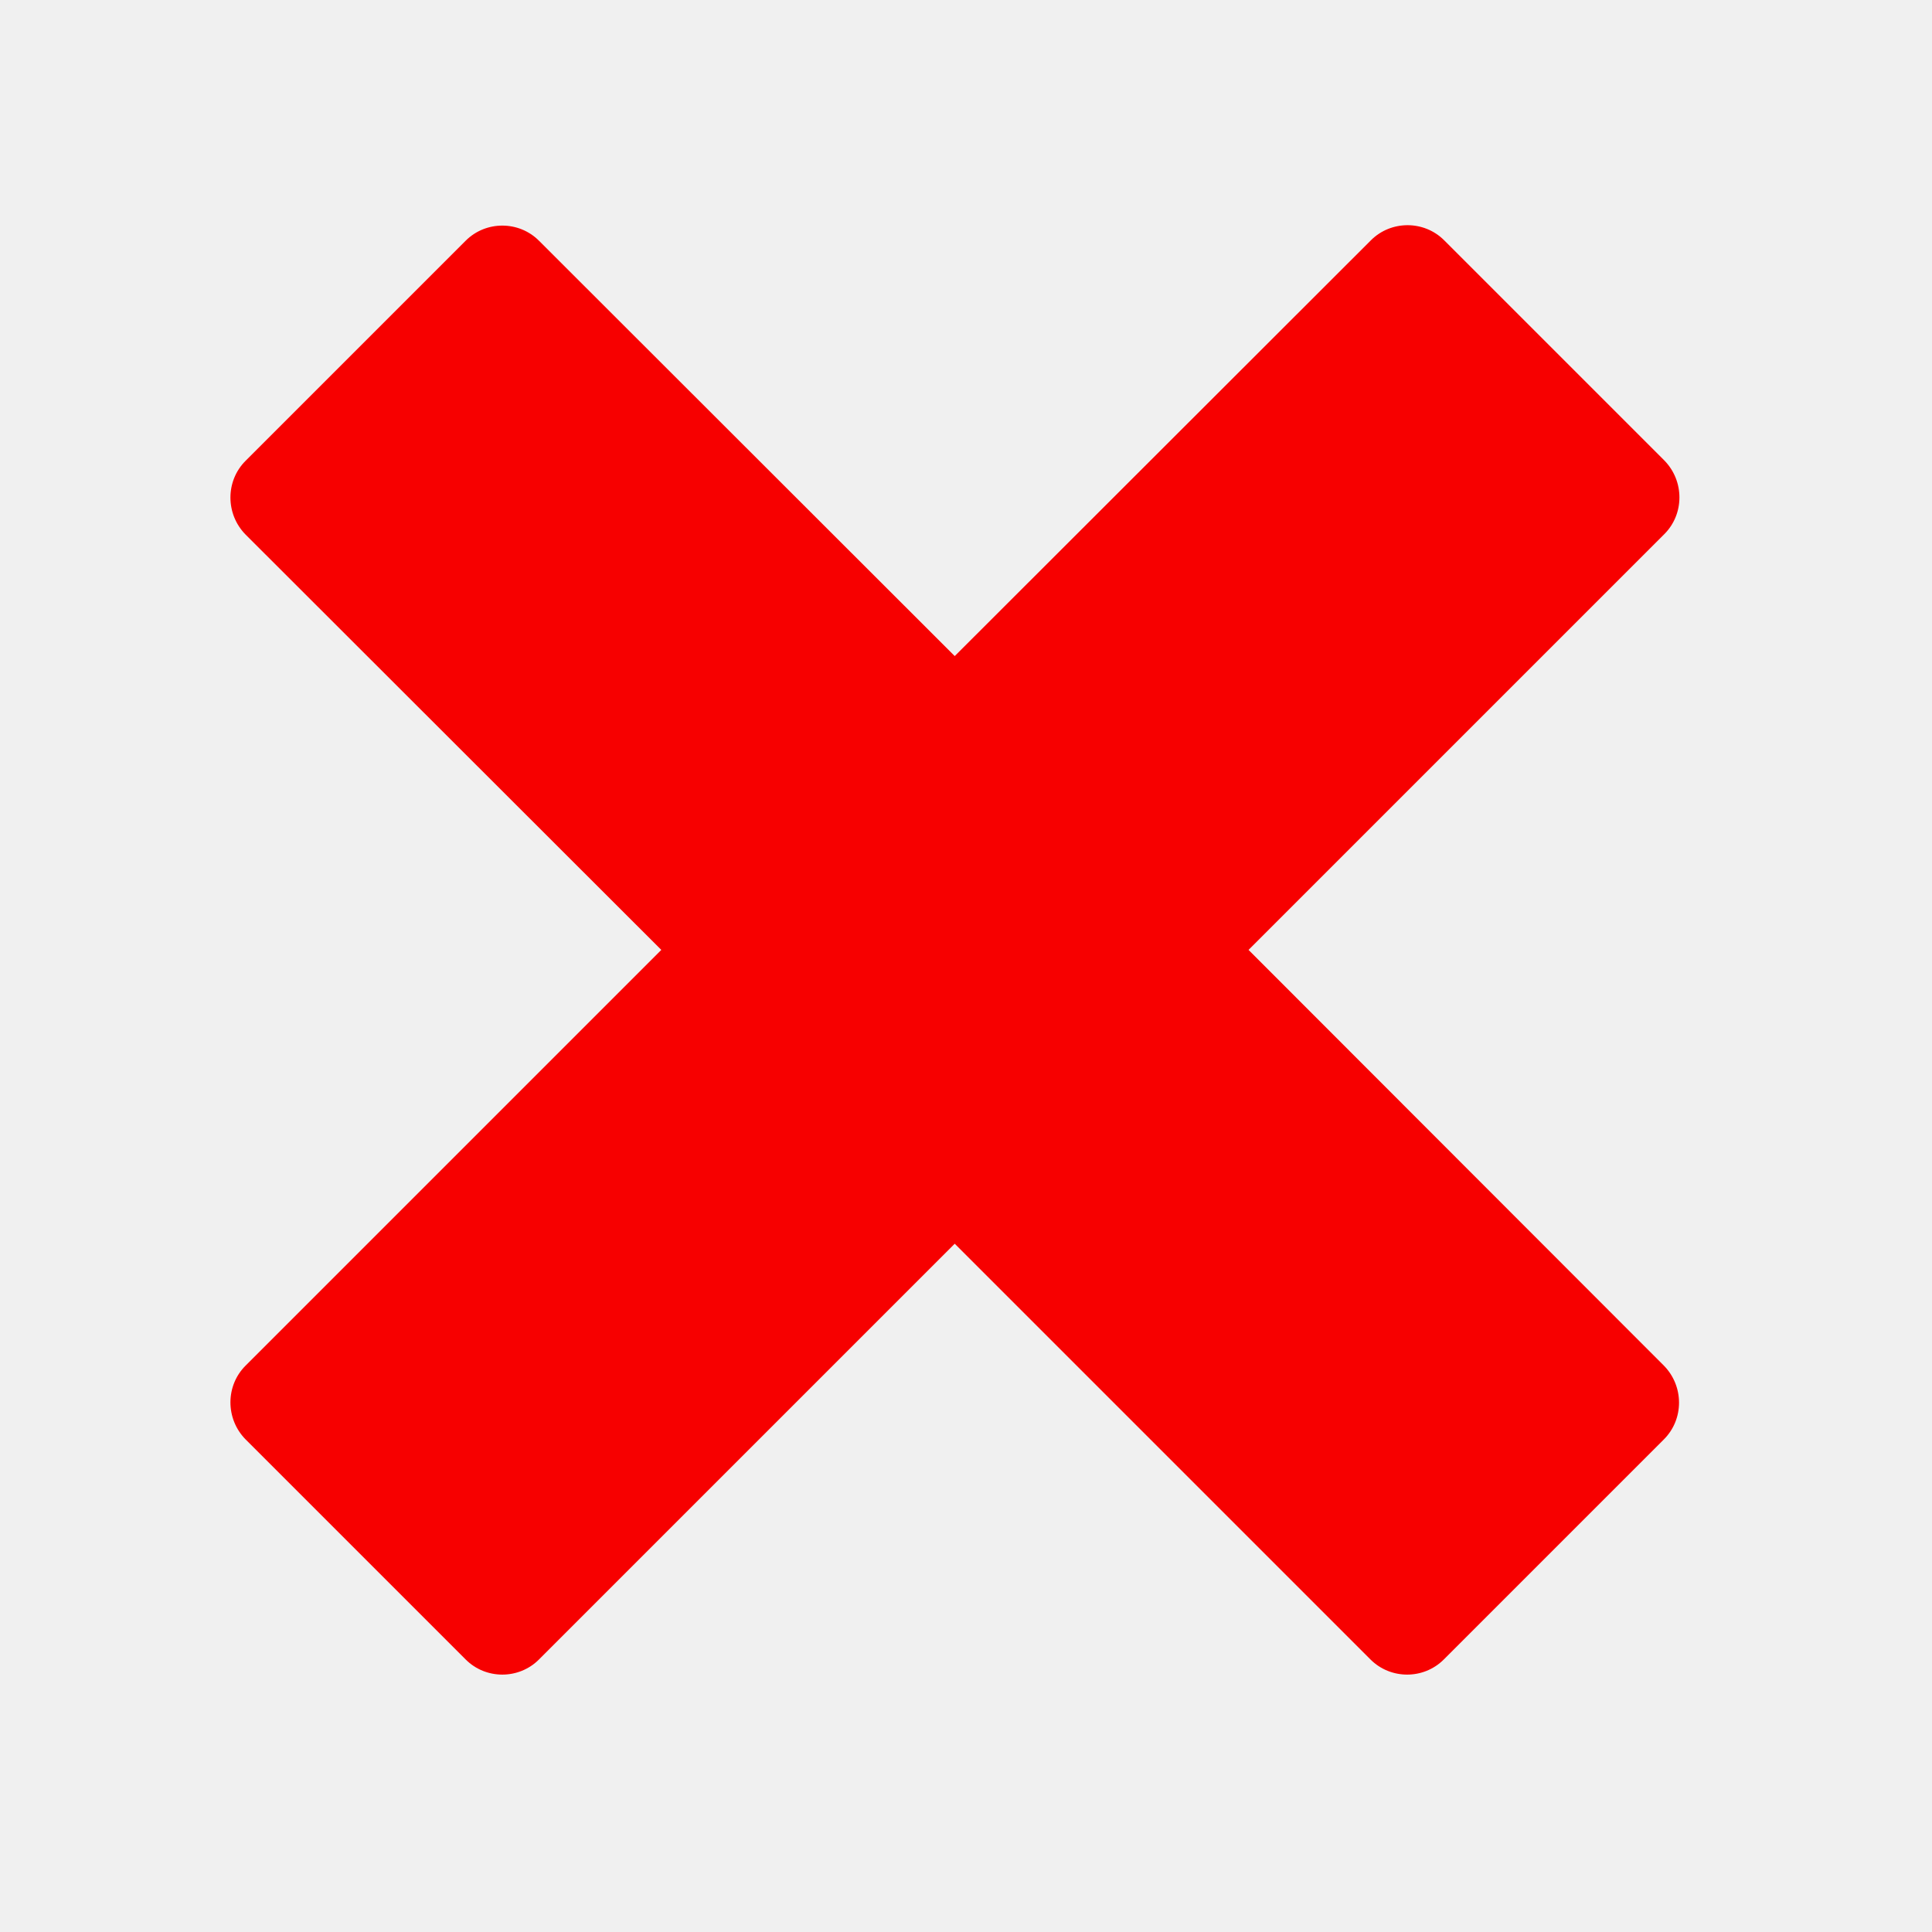
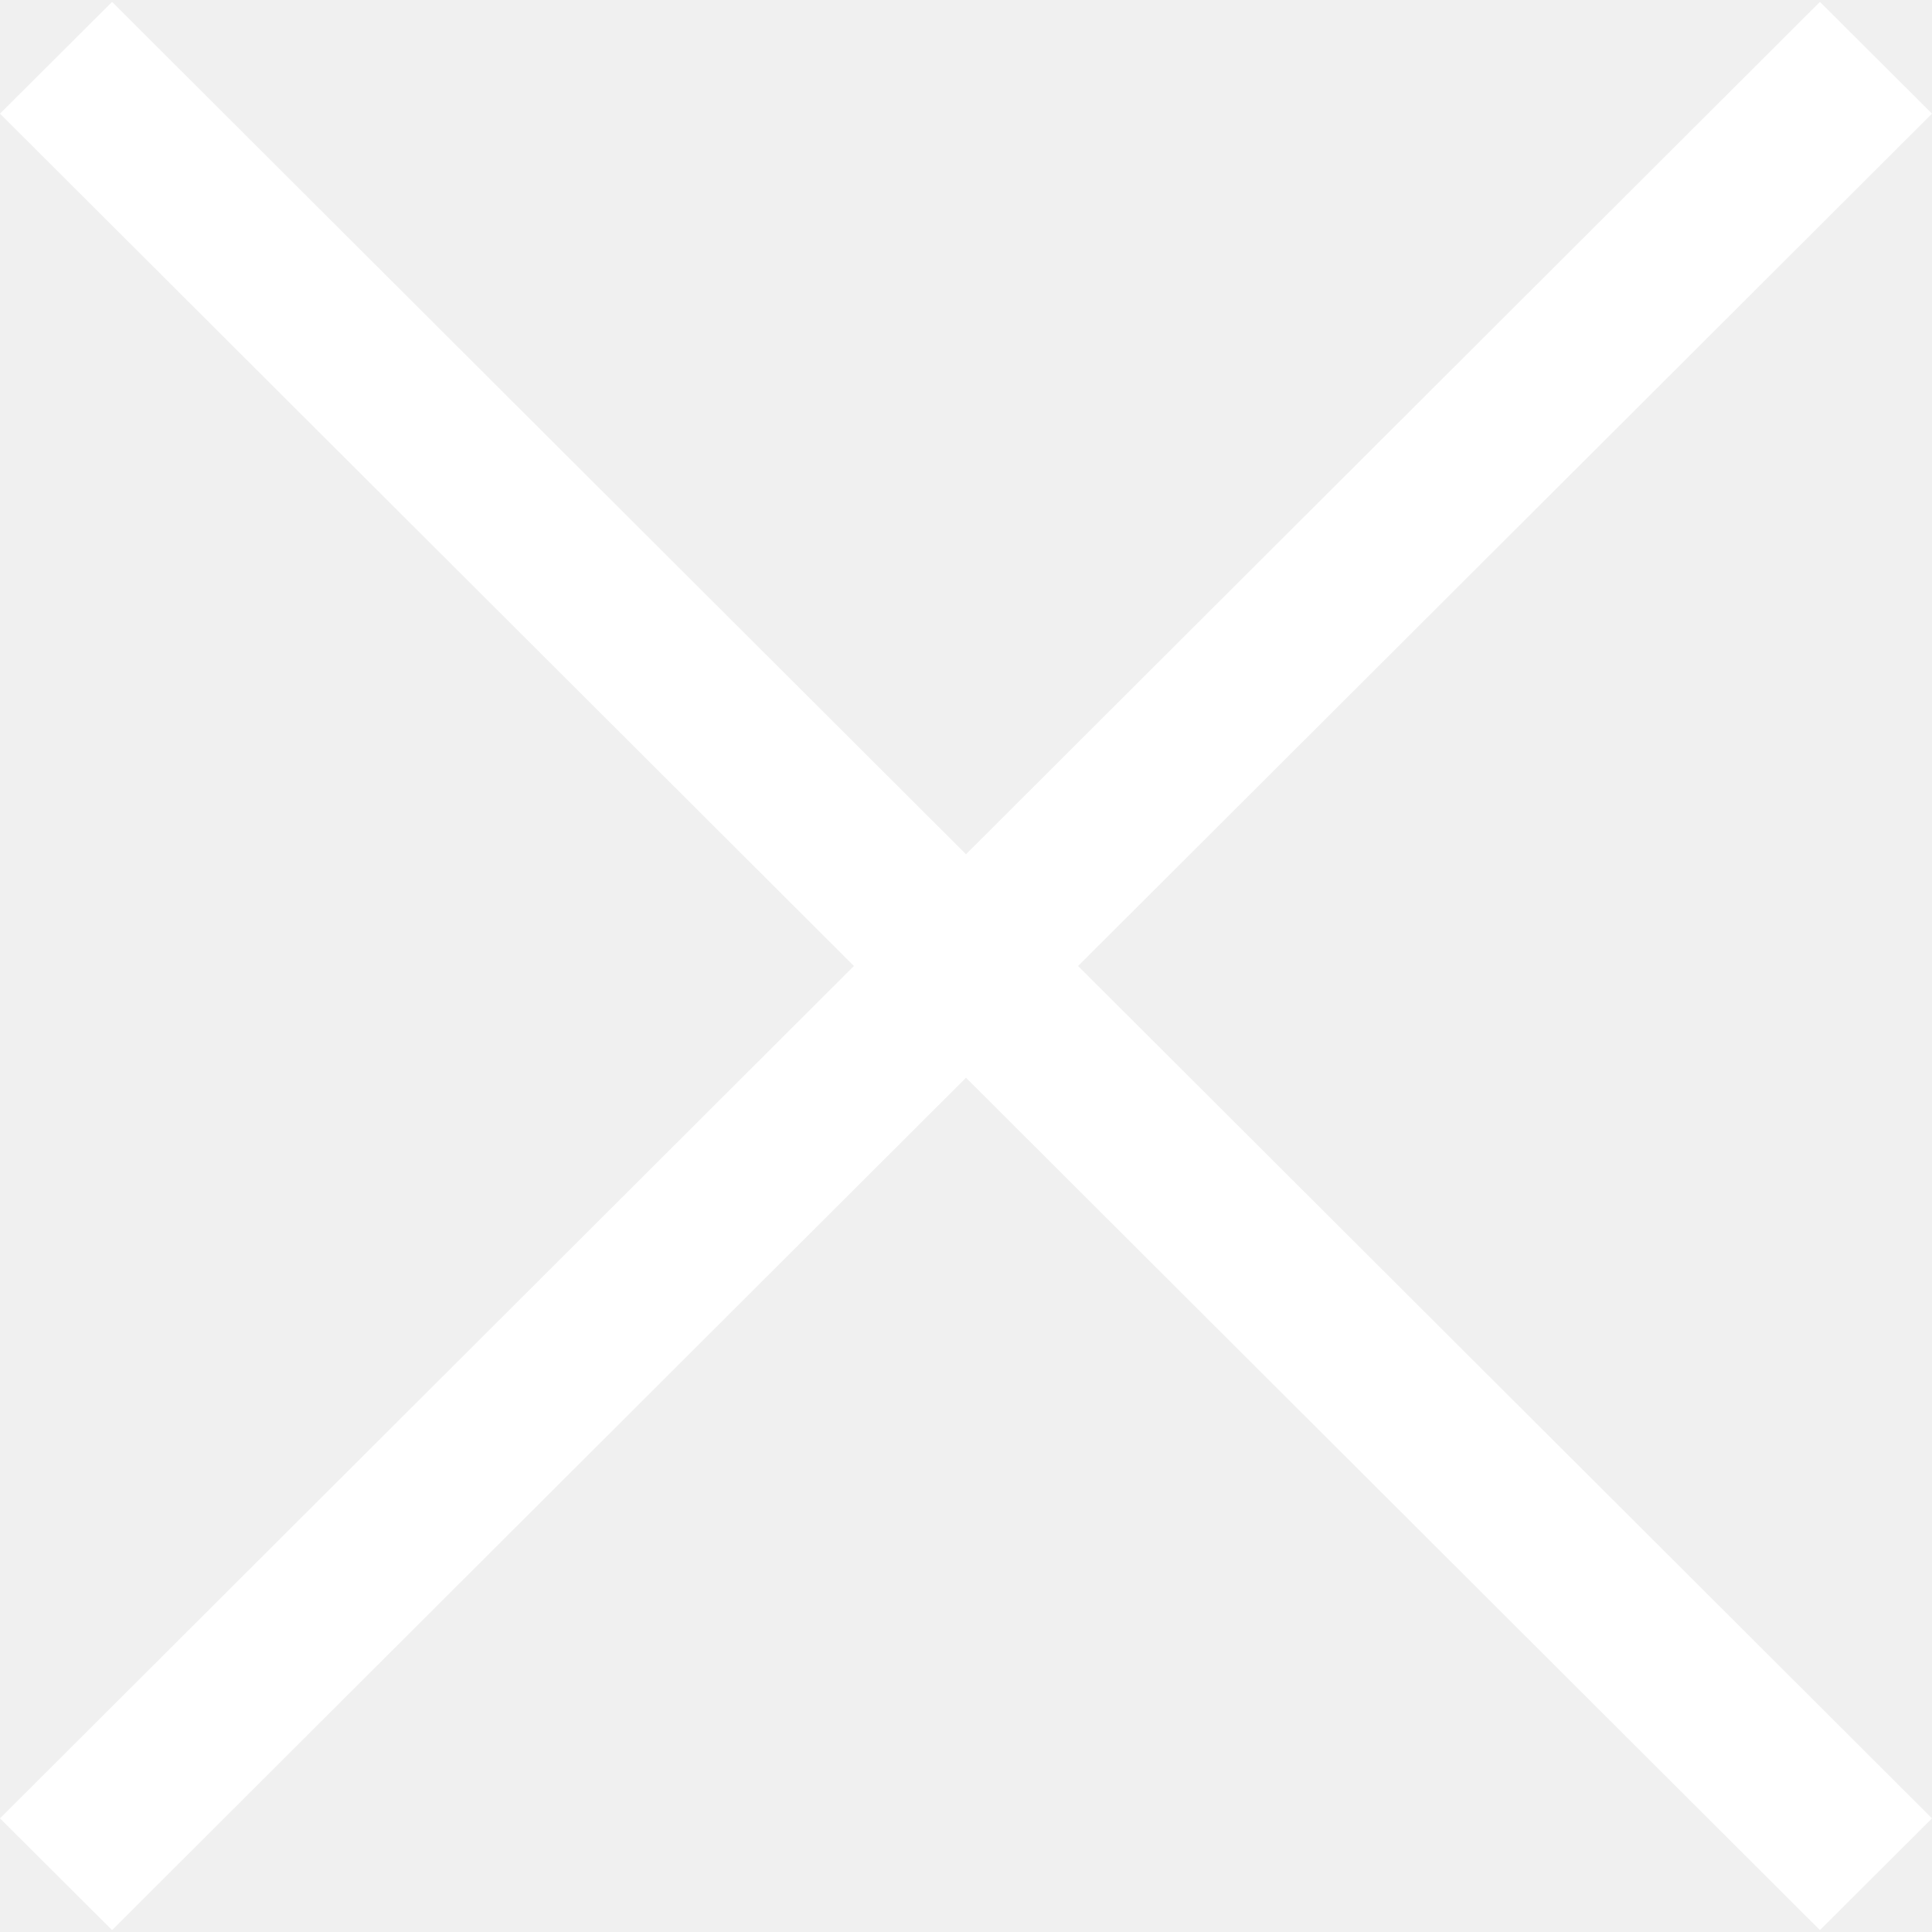
- <svg xmlns="http://www.w3.org/2000/svg" version="1.1" id="Capa_1" x="0px" y="0px" viewBox="0 0 480 480" style="enable-background:new 0 0 480 480;" xml:space="preserve">
+ <svg xmlns="http://www.w3.org/2000/svg" version="1.1" id="Capa_1" x="0px" y="0px" viewBox="0 0 612 612" style="enable-background:new 0 0 612 612;" xml:space="preserve">
  <style type="text/css">
- 	.st0{fill:#F70000;}
+ 	.st0{fill:#FFFFFF;}
</style>
-   <g id="cross">
-     <path class="st0" d="M310.2,236l103.3-103.3c5-5,5-13.2,0-18.3l-54.7-54.7c-5-5-13.2-5-18.2,0L237.2,163L133.9,59.8   c-5-5-13.2-5-18.2,0L61,114.5c-5,5-5,13.2,0,18.3L164.3,236L61,339.3c-5,5-5,13.2,0,18.3l54.7,54.7c5,5,13.2,5,18.2,0L237.2,309   l103.3,103.3c5,5,13.2,5,18.2,0l54.7-54.7c5-5,5-13.2,0-18.3L310.2,236z" />
+   <g>
+     <g id="cross">
+       <g>
+         <polygon class="st0" points="612,36 576.5,0.6 306,270.6 35.5,0.6 0,36 270.5,306 0,576 35.5,611.4 306,341.4 576.5,611.4      612,576 341.5,306    " />
+       </g>
+     </g>
  </g>
</svg>
